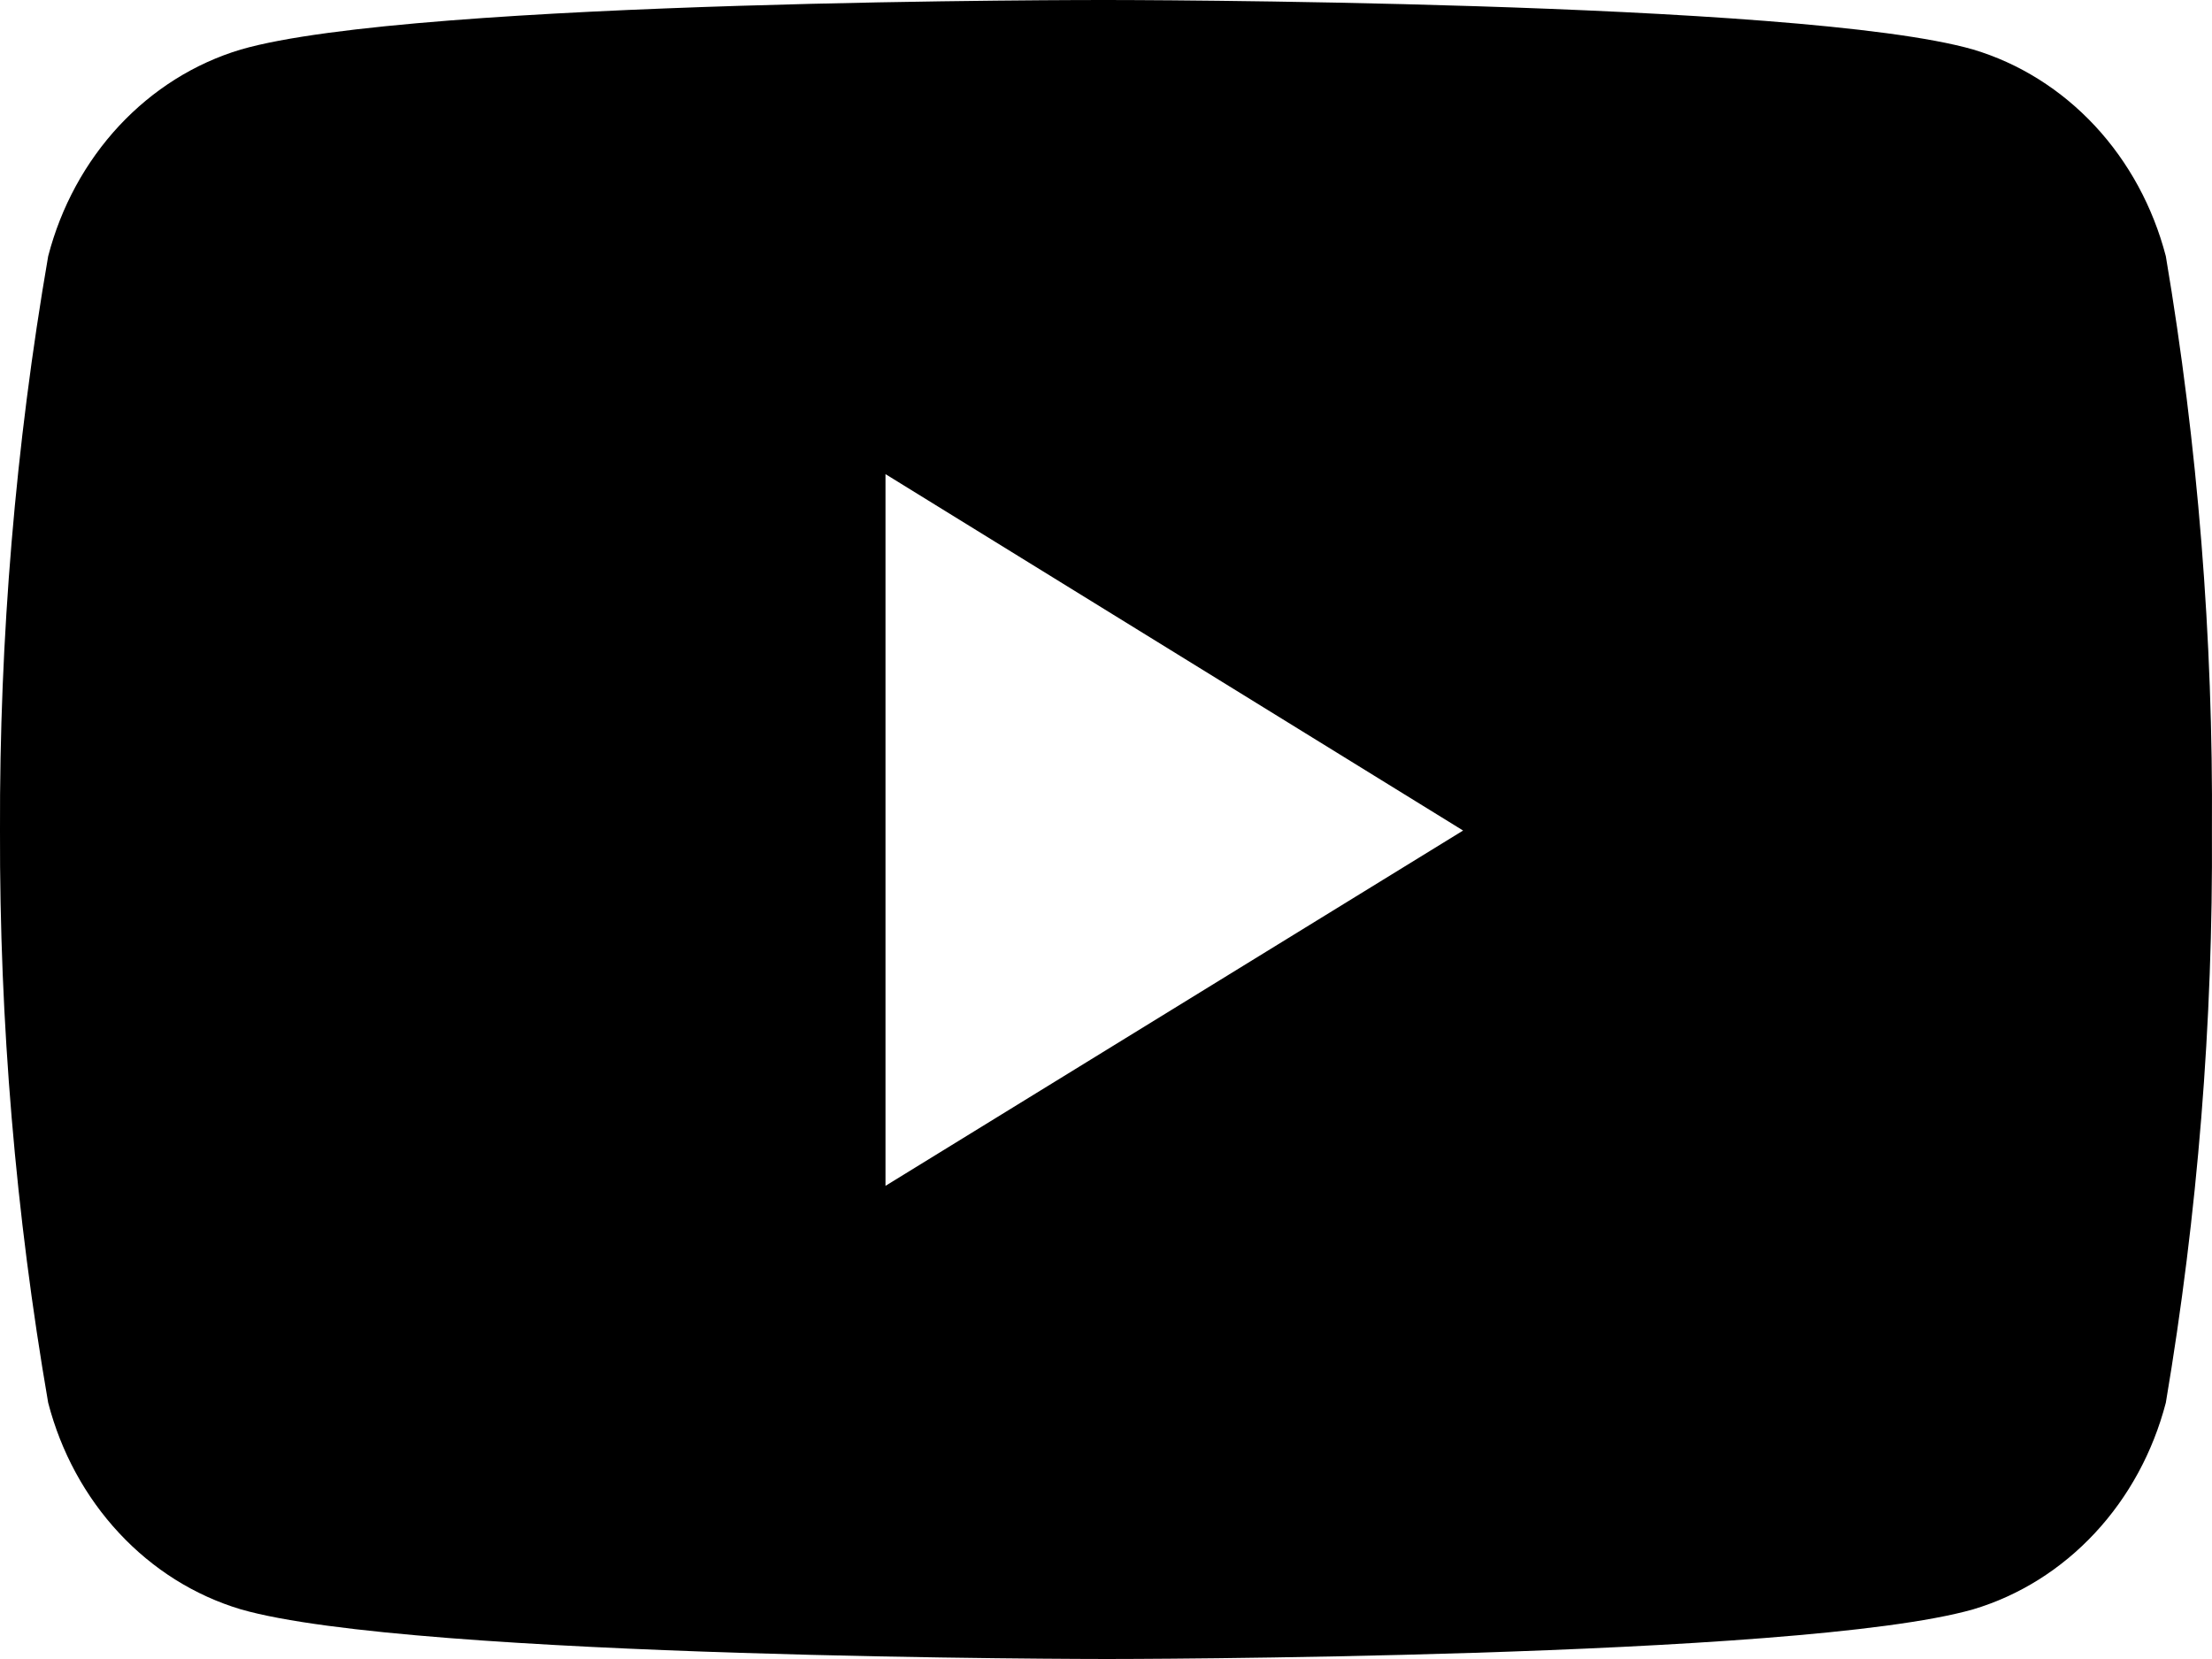
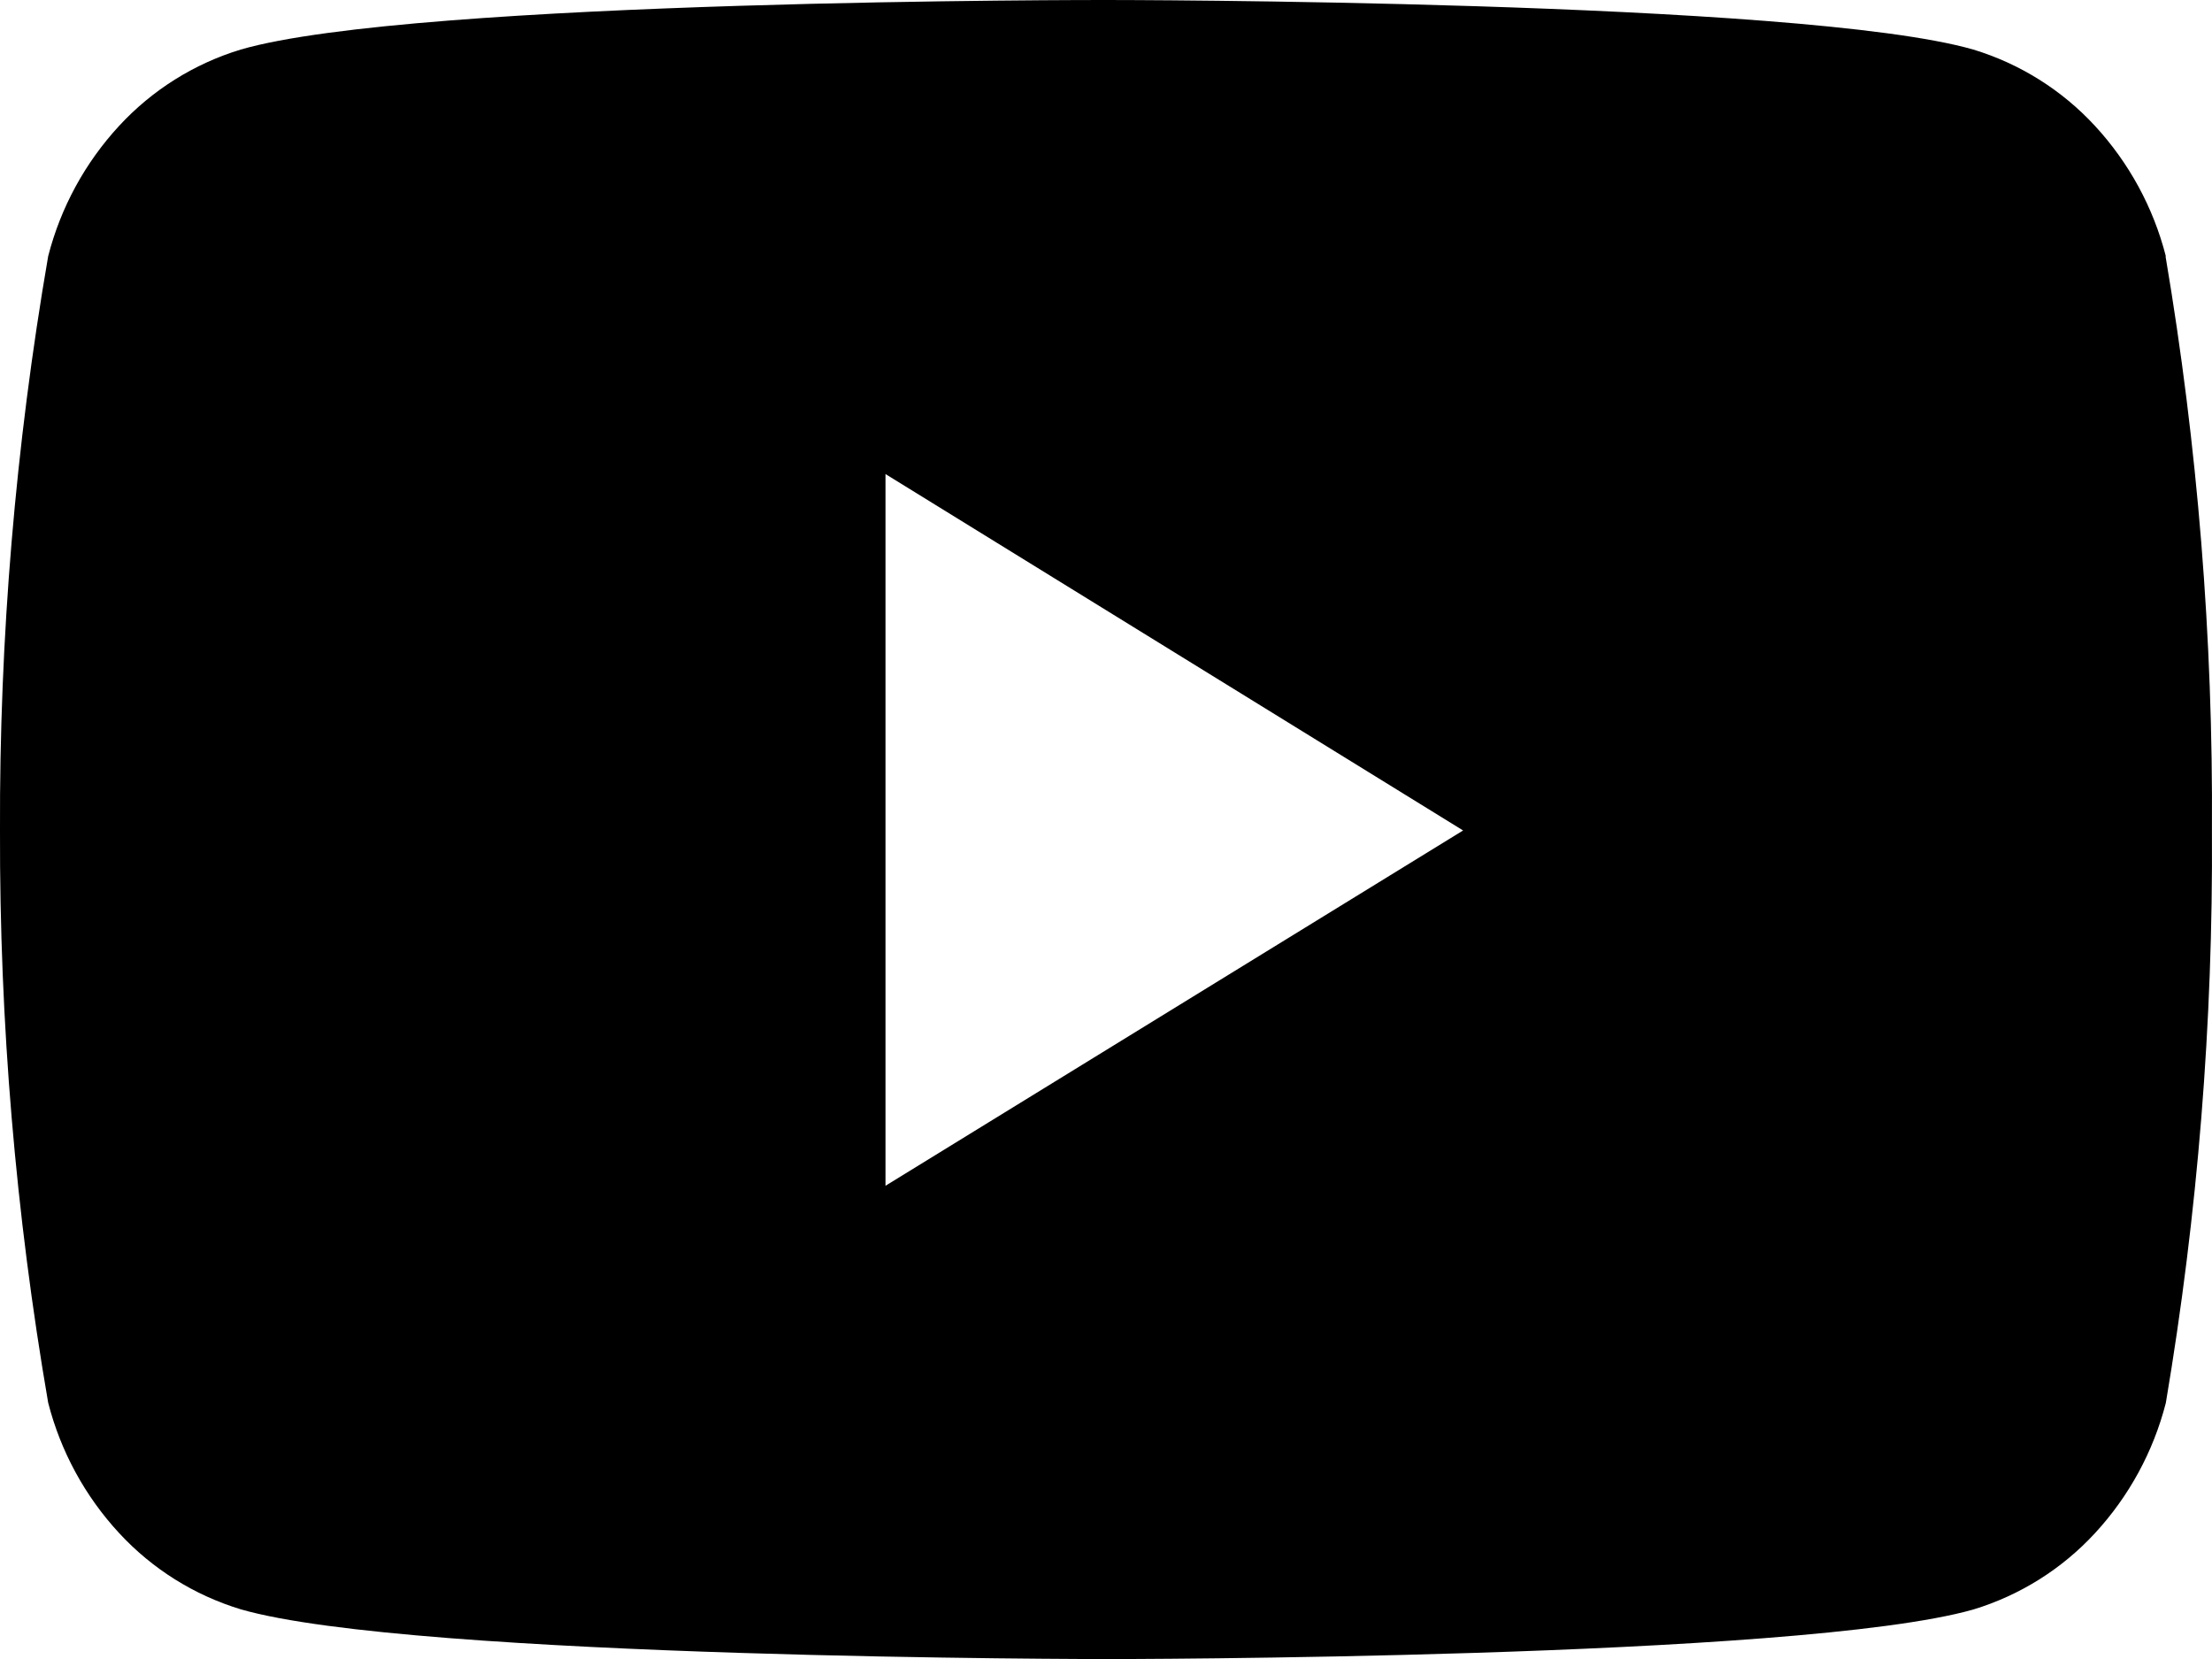
- <svg xmlns="http://www.w3.org/2000/svg" width="32" height="24" viewBox="0 0 32 24" fill="none">
-   <path d="M31.332 3.706C31.146 2.993 30.793 2.343 30.305 1.819C29.817 1.296 29.212 0.916 28.547 0.717C26.053 2.05614e-05 16.014 2.0305e-05 16.014 2.0305e-05C16.014 2.0305e-05 6.001 -0.014 3.482 0.717C2.817 0.916 2.212 1.296 1.724 1.819C1.236 2.343 0.882 2.993 0.697 3.706C0.224 6.446 -0.009 9.228 0 12.015C-0.008 14.791 0.226 17.563 0.697 20.293C0.882 21.006 1.236 21.656 1.724 22.179C2.212 22.703 2.817 23.082 3.482 23.281C5.973 24 16.014 24 16.014 24C16.014 24 26.026 24 28.547 23.281C29.212 23.082 29.817 22.703 30.305 22.179C30.793 21.656 31.146 21.006 31.332 20.293C31.793 17.562 32.016 14.79 31.999 12.015C32.018 9.229 31.795 6.447 31.332 3.706ZM12.81 17.155V6.859L21.166 12.015L12.81 17.155Z" fill="black" />
+ <svg xmlns="http://www.w3.org/2000/svg" fill="none" width="32" height="24" viewBox="0 0 32 24">
+   <path d="M31.332 3.706a4.382 4.382 0 0 0-1.027-1.887A3.96 3.96 0 0 0 28.547.717C26.053 0 16.014 0 16.014 0S6-.014 3.482.717A3.96 3.96 0 0 0 1.724 1.82 4.384 4.384 0 0 0 .697 3.706 47.908 47.908 0 0 0 0 12.016a47.907 47.907 0 0 0 .697 8.277 4.373 4.373 0 0 0 1.027 1.886 3.96 3.96 0 0 0 1.758 1.102c2.49.72 12.532.72 12.532.72s10.012 0 12.533-.717a3.96 3.96 0 0 0 1.758-1.102 4.382 4.382 0 0 0 1.027-1.886 47.9 47.9 0 0 0 .667-8.278 47.905 47.905 0 0 0-.671-8.31ZM12.81 17.156V6.858l8.356 5.156-8.356 5.14Z" fill="#000" />
</svg>
